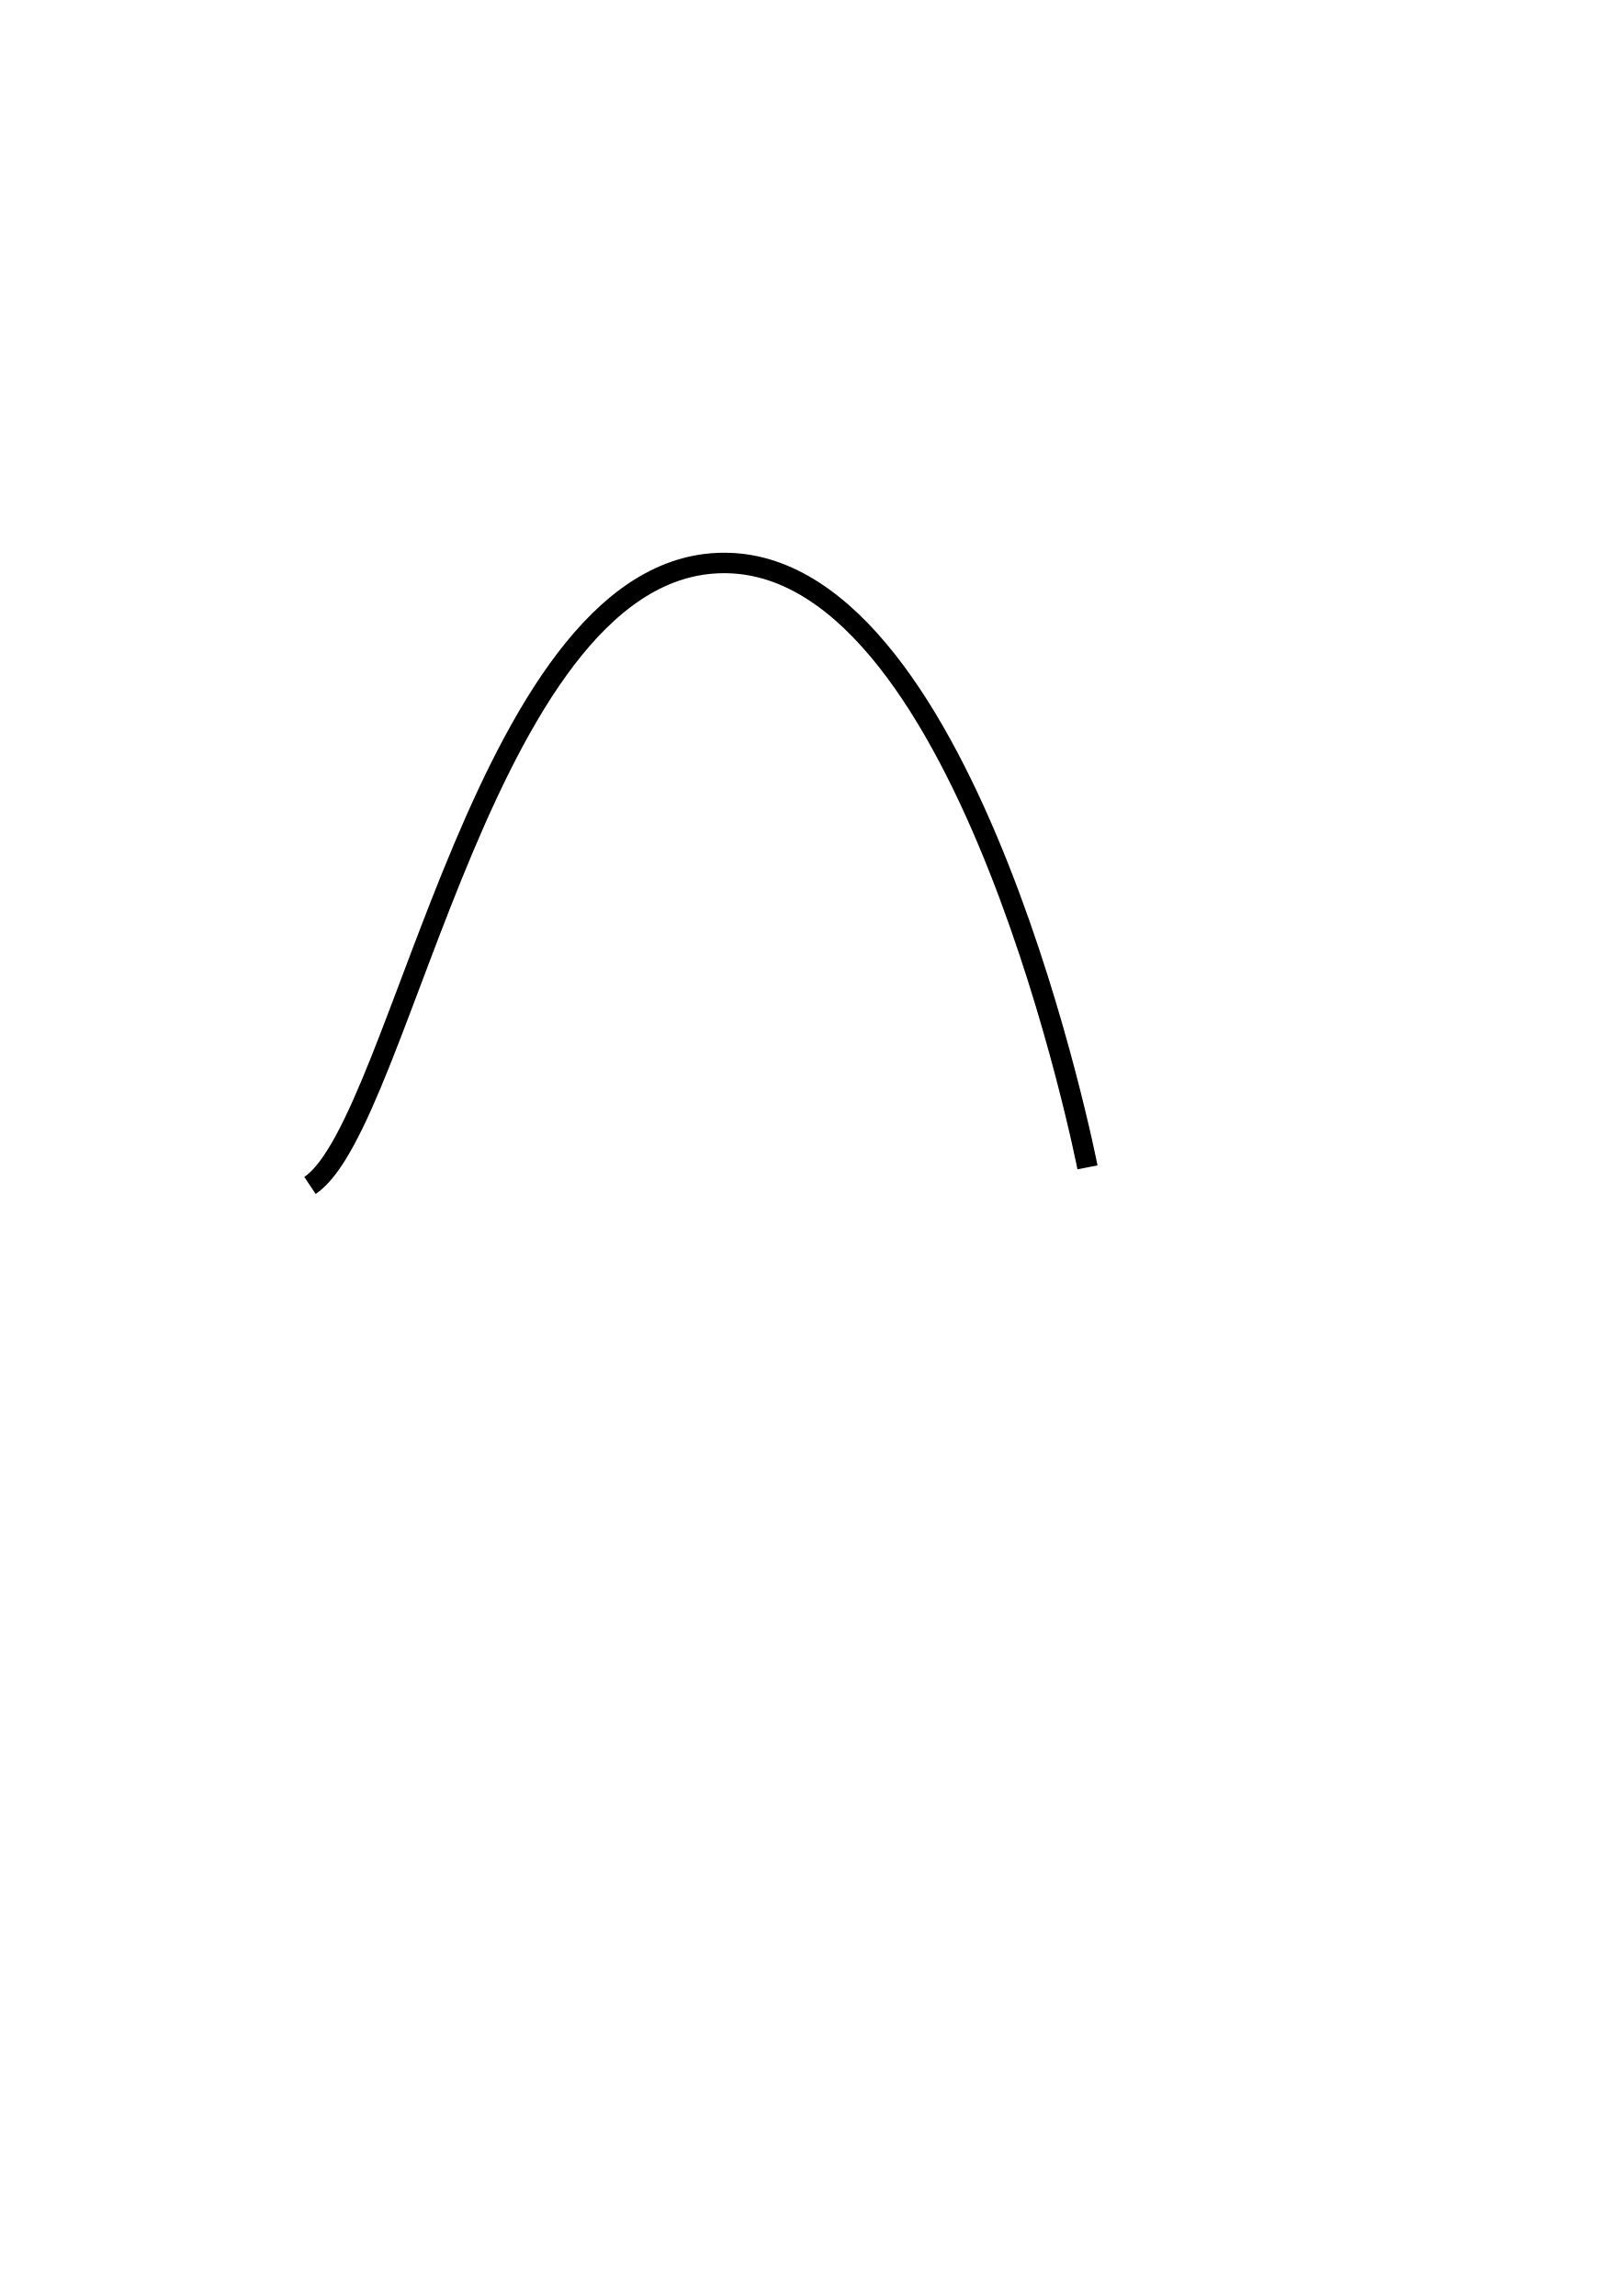
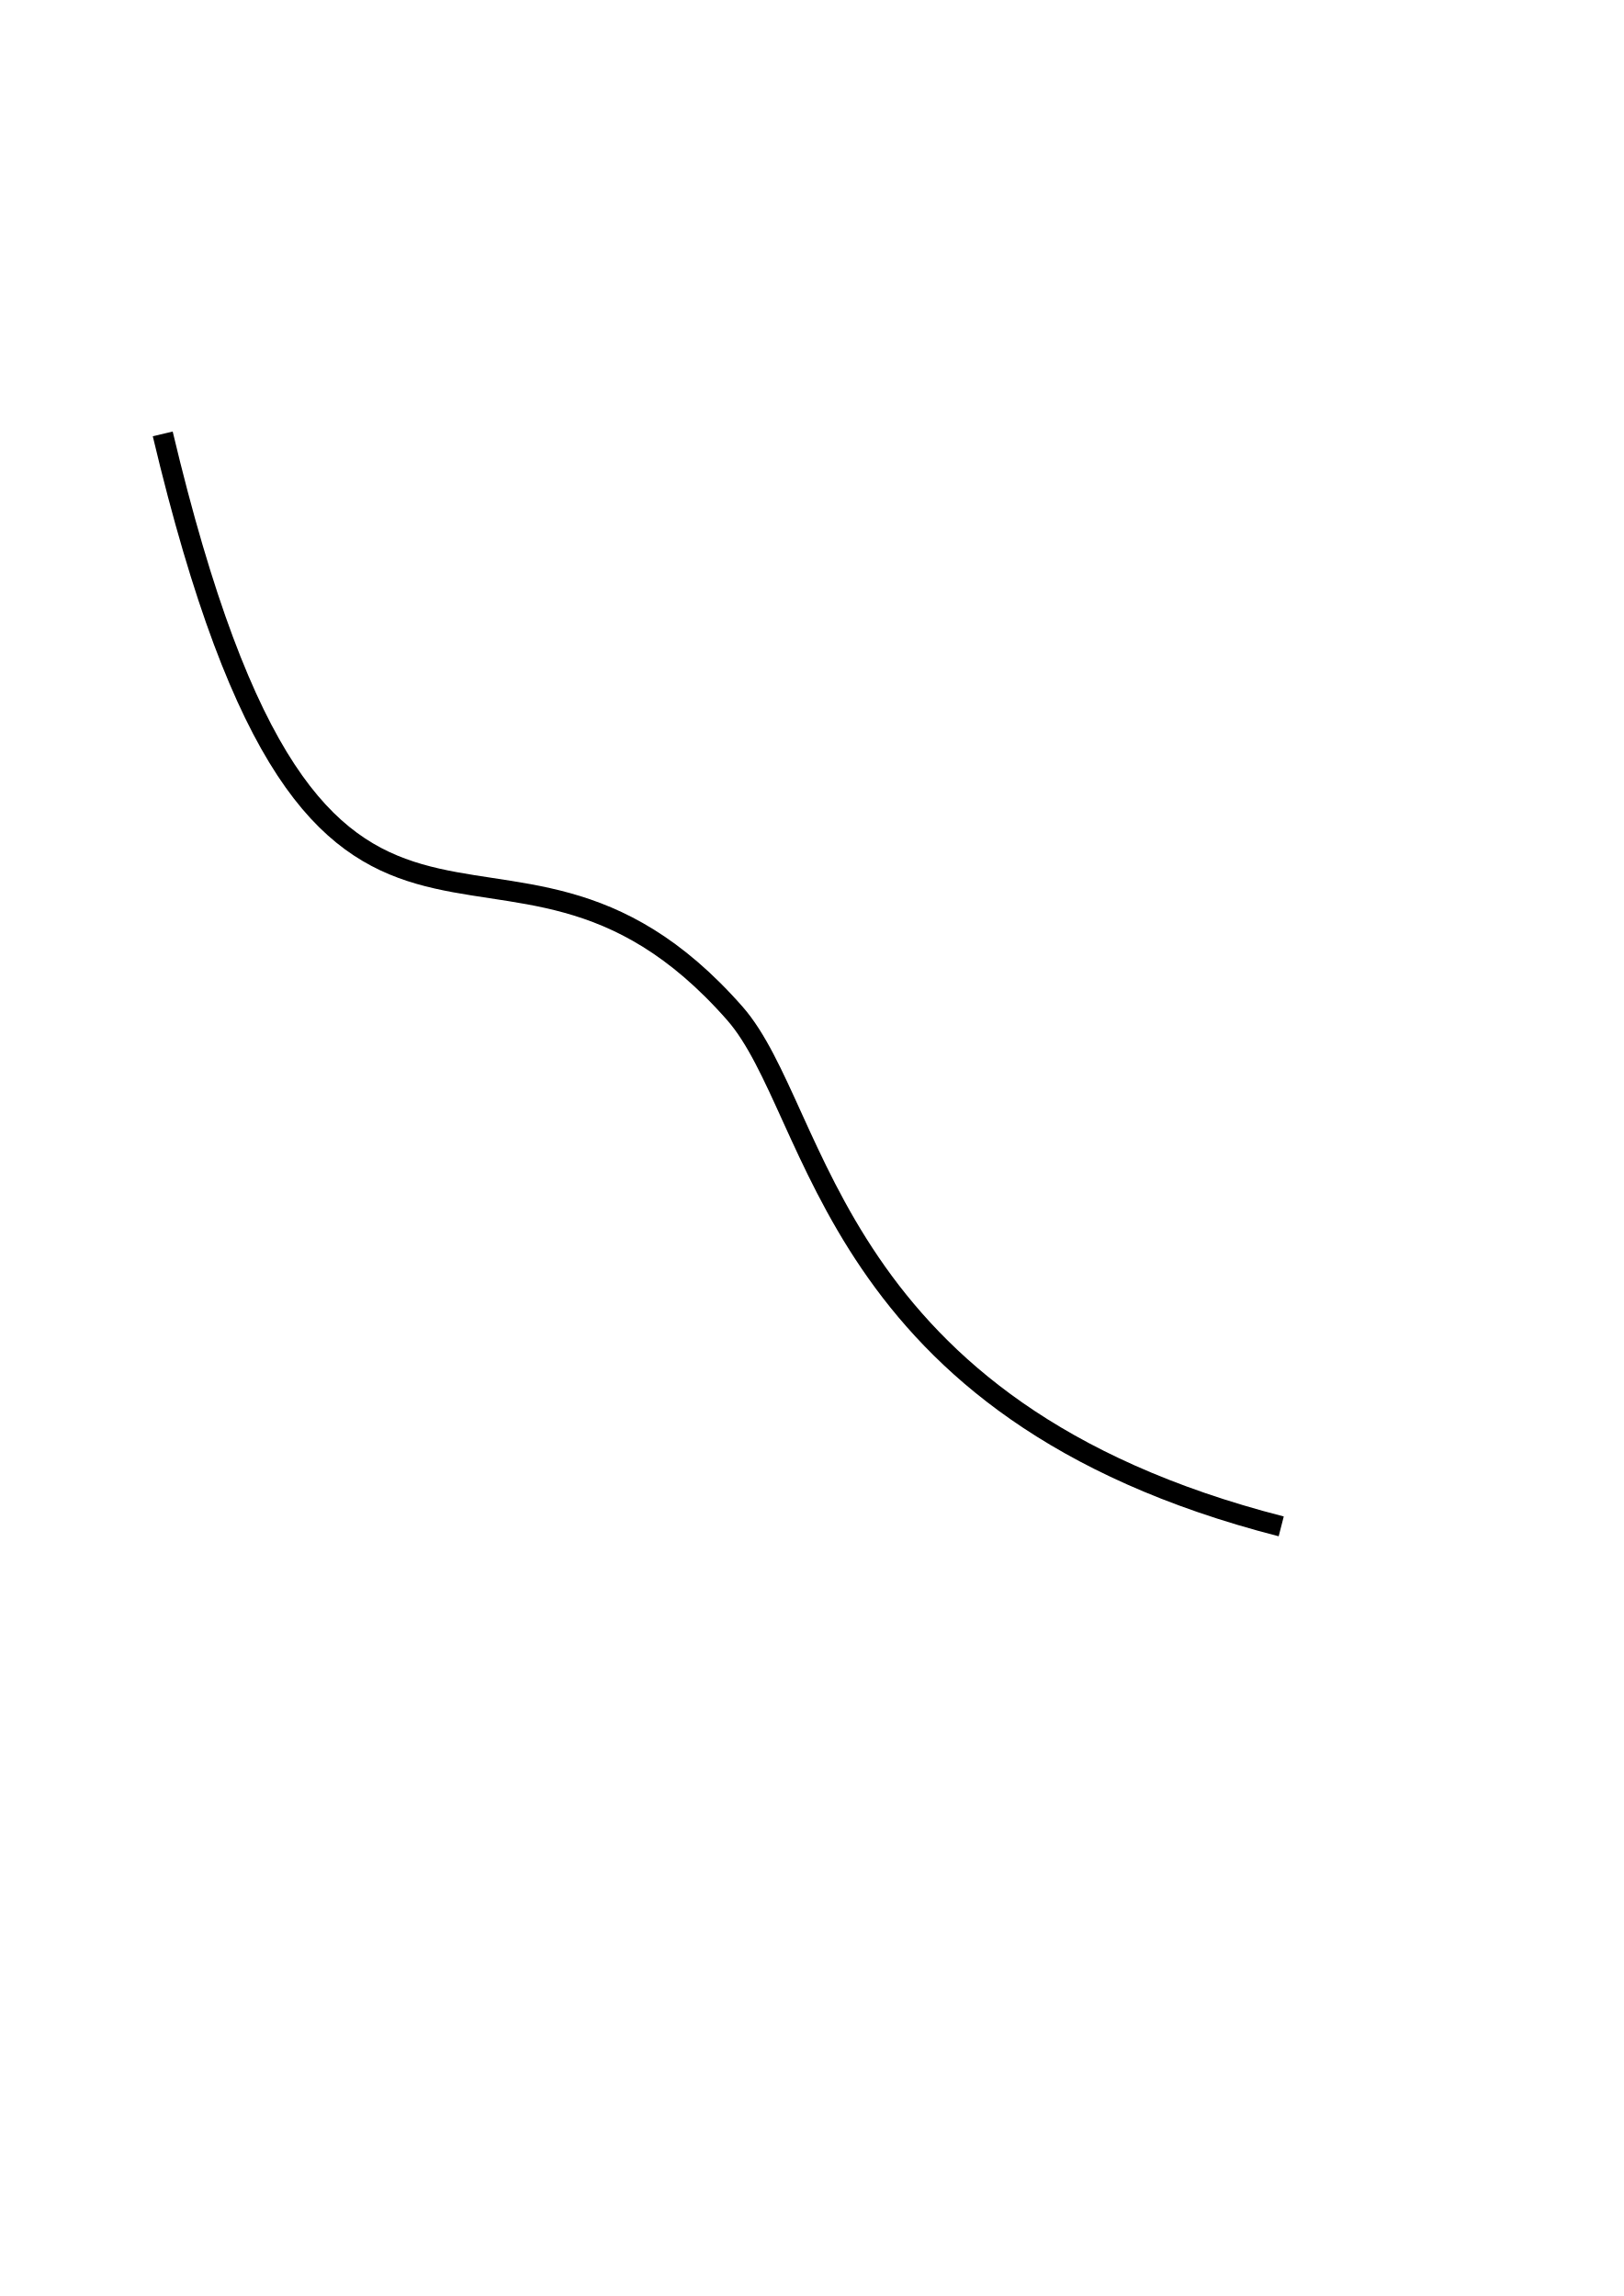
<svg xmlns="http://www.w3.org/2000/svg" width="210mm" height="297mm" viewBox="0 0 210 297" version="1.1" id="svg1">
  <defs id="defs1" />
  <g id="layer1">
-     <path style="fill:none;stroke:#000000;stroke-width:2.646" d="m 40.09,153.344 c 12.027,-8.018 22.81,-81.388 54.121,-80.514 31.311,0.874 46.438,78.175 46.438,78.175" id="path3" />
+     <path style="fill:none;stroke:#000000;stroke-width:2.646" d="m 21.047,56.126 c 20.651,86.934 43.152,39.898 73.979,74.947 11.197,12.73 11.981,51.329 70.679,66.371" id="path3" />
  </g>
</svg>
